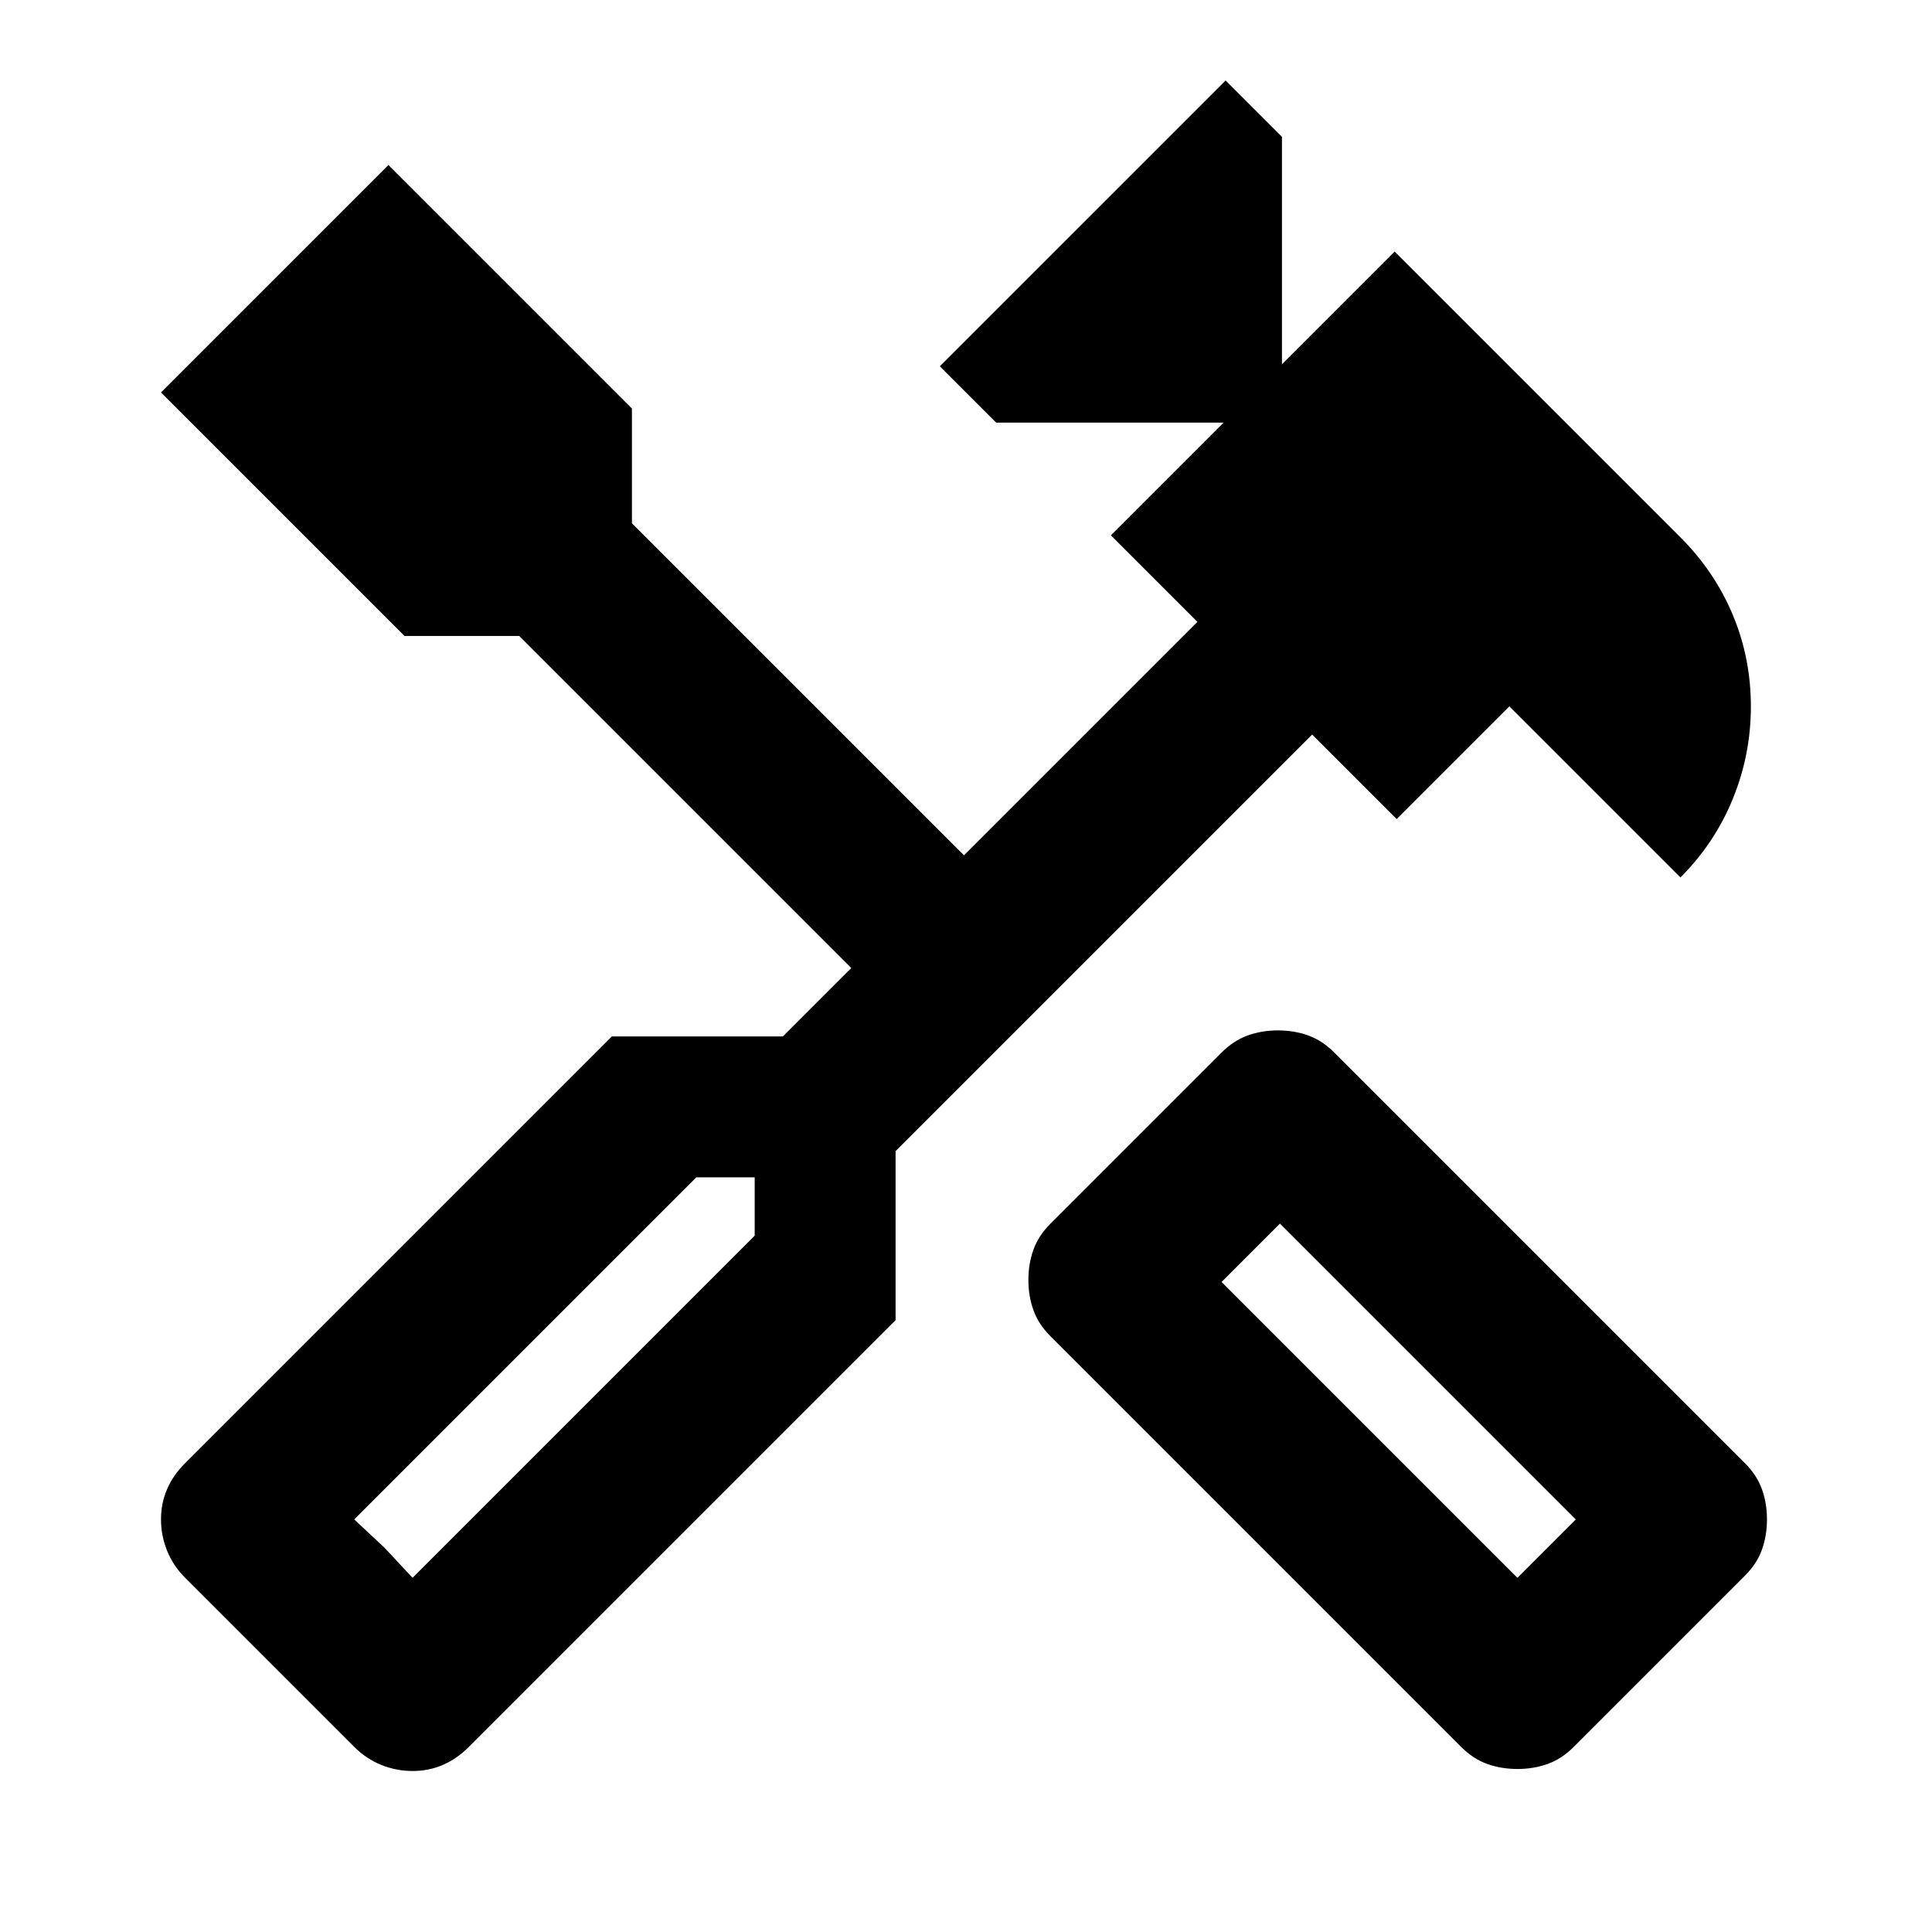
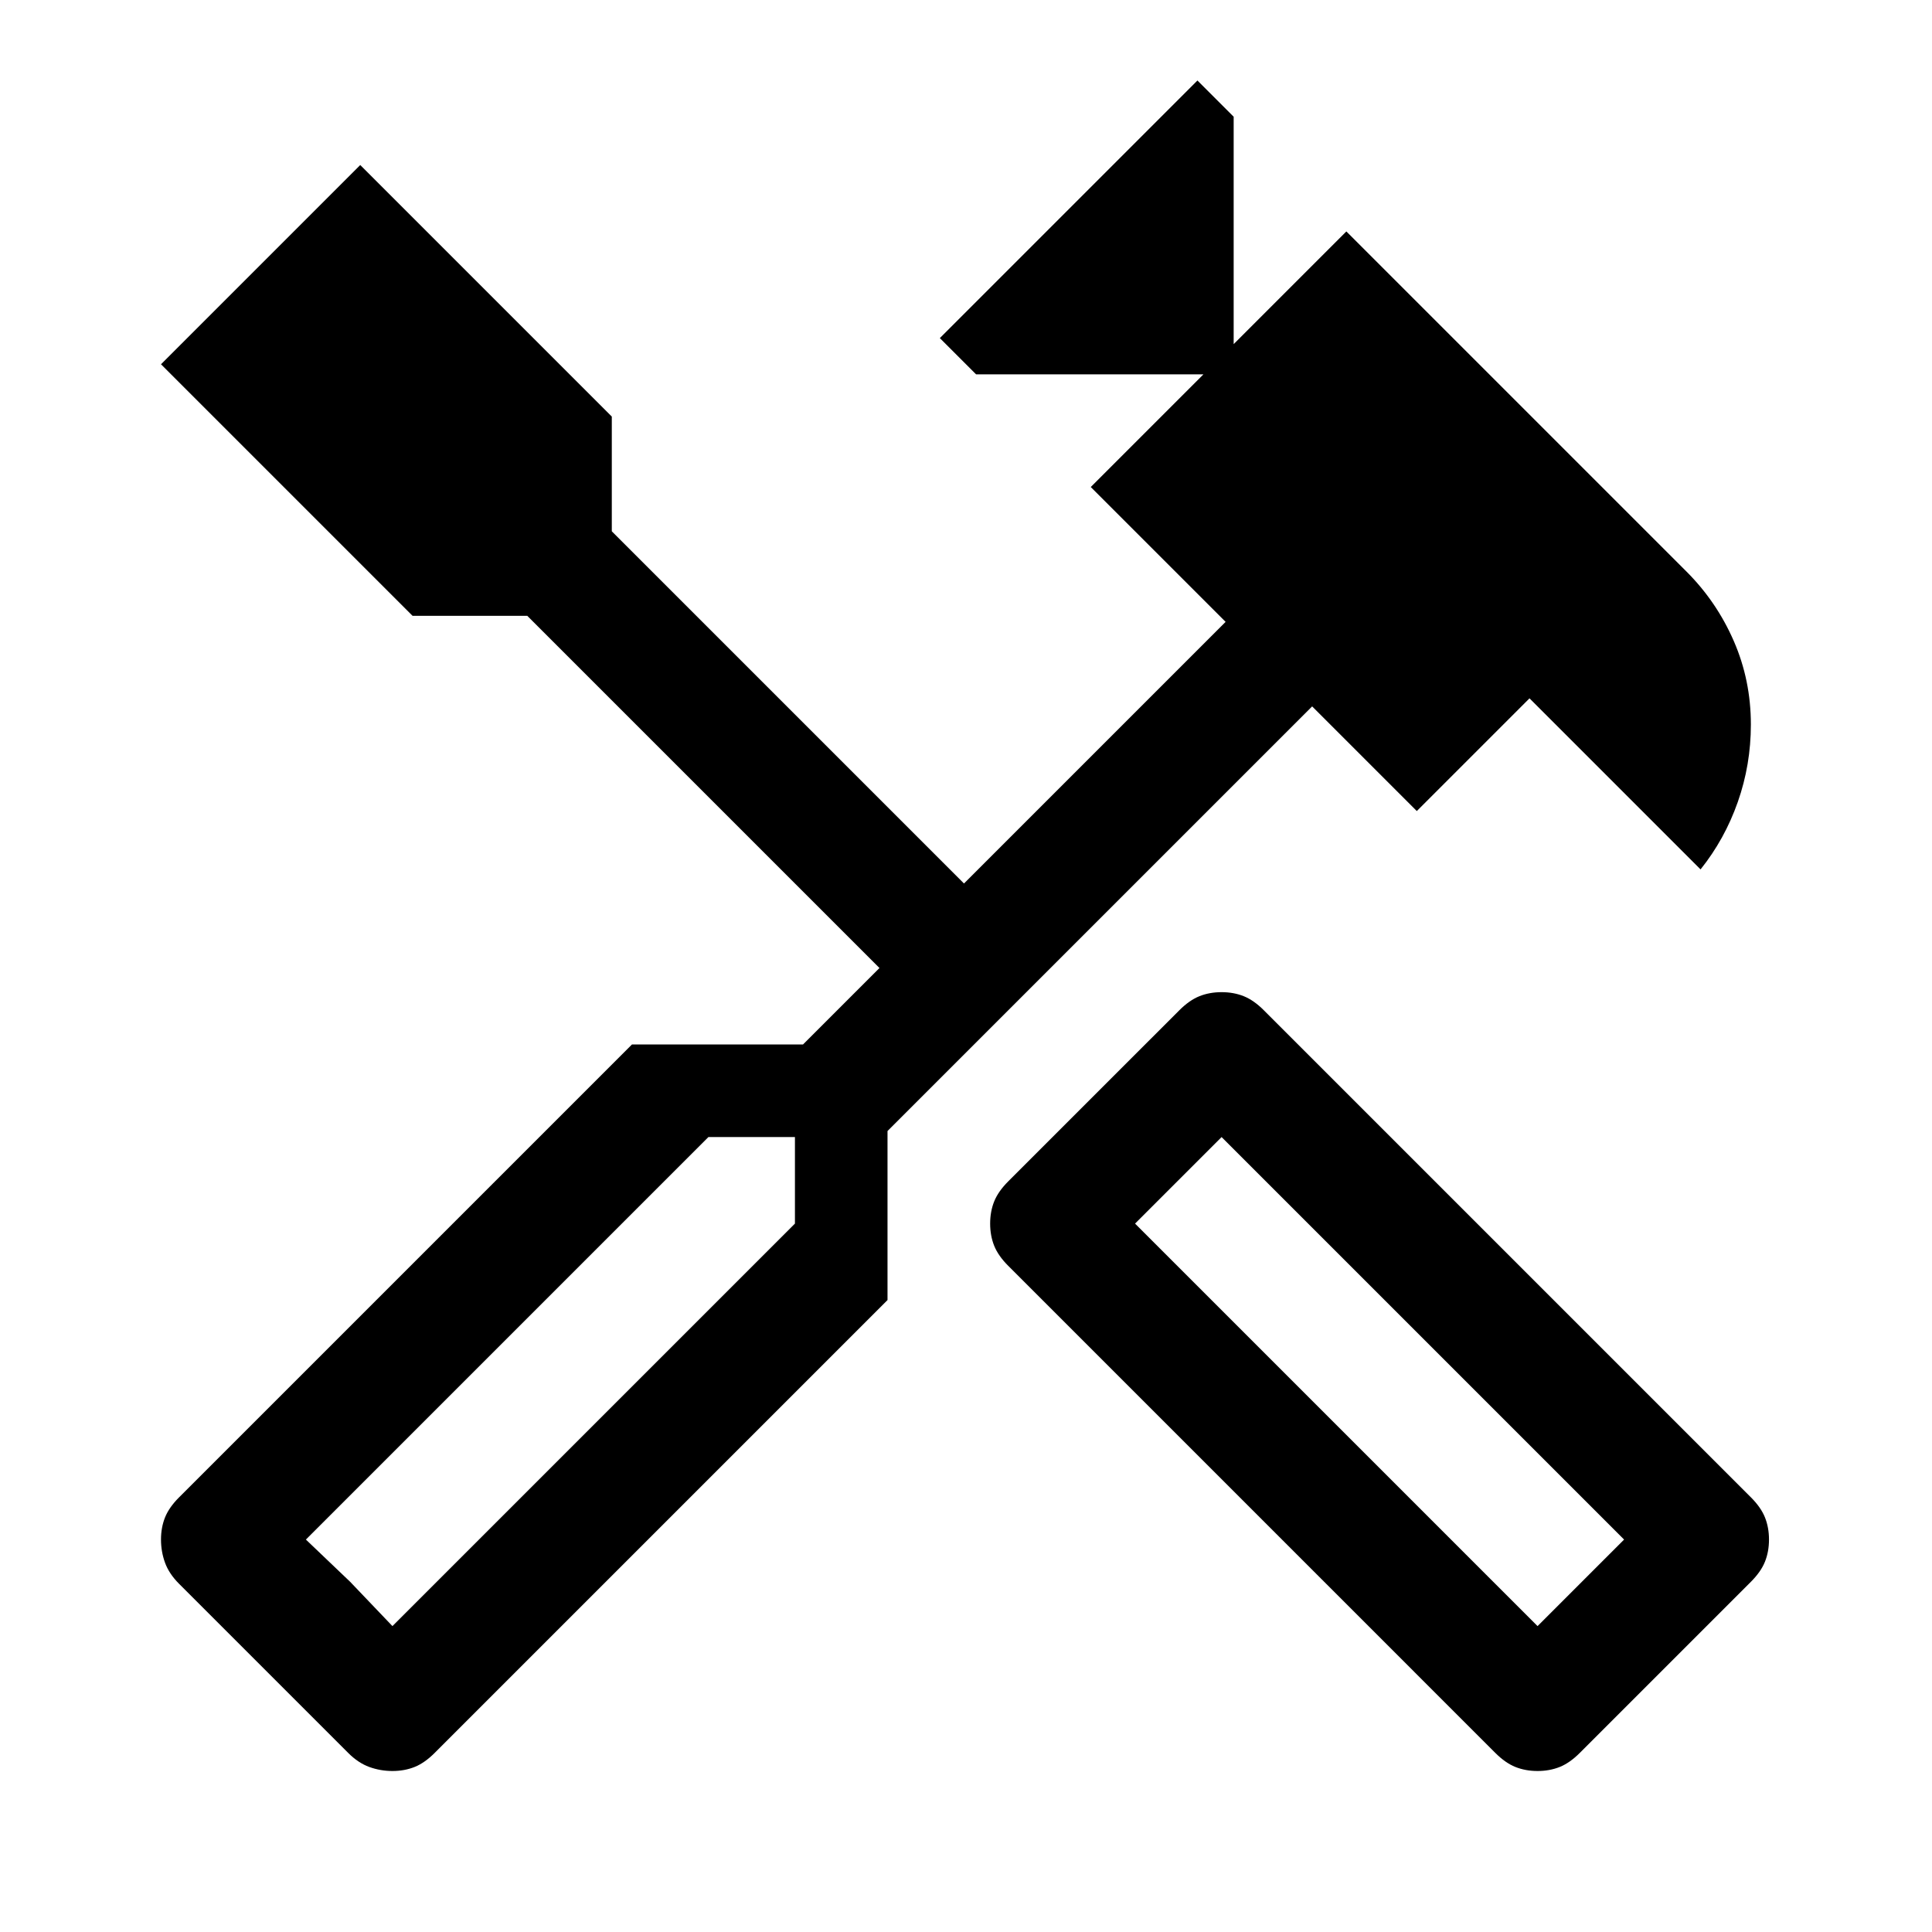
- <svg xmlns="http://www.w3.org/2000/svg" height="24px" viewBox="0 -960 960 960" width="24px" fill="#000000">
-   <path d="M739-83.5q-7-2.5-13-8.5L522-296q-6-6-8.5-13t-2.5-15q0-8 2.5-15t8.5-13l85-85q6-6 13-8.5t15-2.5q8 0 15 2.5t13 8.5l204 204q6 6 8.5 13t2.5 15q0 8-2.5 15t-8.5 13l-85 85q-6 6-13 8.5T754-81q-8 0-15-2.5Zm15-92.5 29-29-147-147-29 29 147 147ZM189.5-83q-7.5-3-13.5-9l-84-84q-6-6-9-13.5T80-205q0-8 3-15t9-13l212-212h85l34-34-165-165h-57L80-765l113-113 121 121v57l165 165 116-116-43-43 56-56H495l-28-28 142-142 28 28v113l56-56 142 142q17 17 26 38.5t9 45.5q0 24-9 46t-26 39l-85-85-56 56-42-42-207 207v84L233-92q-6 6-13 9t-15 3q-8 0-15.5-3Zm15.5-93 170-170v-29h-29L176-205l29 29Zm0 0-29-29 15 14 14 15Zm549 0 29-29-29 29Z" />
+ <svg xmlns="http://www.w3.org/2000/svg" height="48px" viewBox="0 -960 960 960" width="48px" fill="#000000">
+   <path d="M753-82q-5-2-10-7L501-331q-5-5-7-10t-2-11q0-6 2-11t7-10l85-85q5-5 10-7t11-2q6 0 11 2t10 7l242 242q5 5 7 10t2 11q0 6-2 11t-7 10l-85 85q-5 5-10 7t-11 2q-6 0-11-2Zm11-70 43-43-200-200-43 43 200 200ZM183.5-82q-5.5-2-10.5-7l-84-84q-5-5-7-10.5T80-195q0-6 2-11t7-10l225-225h85l38-38-175-175h-57L80-779l99-99 125 125v57l175 175 130-130-67-67 56-56H485l-18-18 128-128 18 18v113l56-56 169 169q15 15 23.5 34.5T870-600q0 20-6.5 38.5T845-528l-85-85-56 56-52-52-211 211v84L216-89q-5 5-10 7t-11 2q-6 0-11.5-2Zm11.5-70 200-200v-43h-43L152-195l43 43Zm0 0-43-43 22 21 21 22Zm569 0 43-43-43 43Z" />
</svg>
